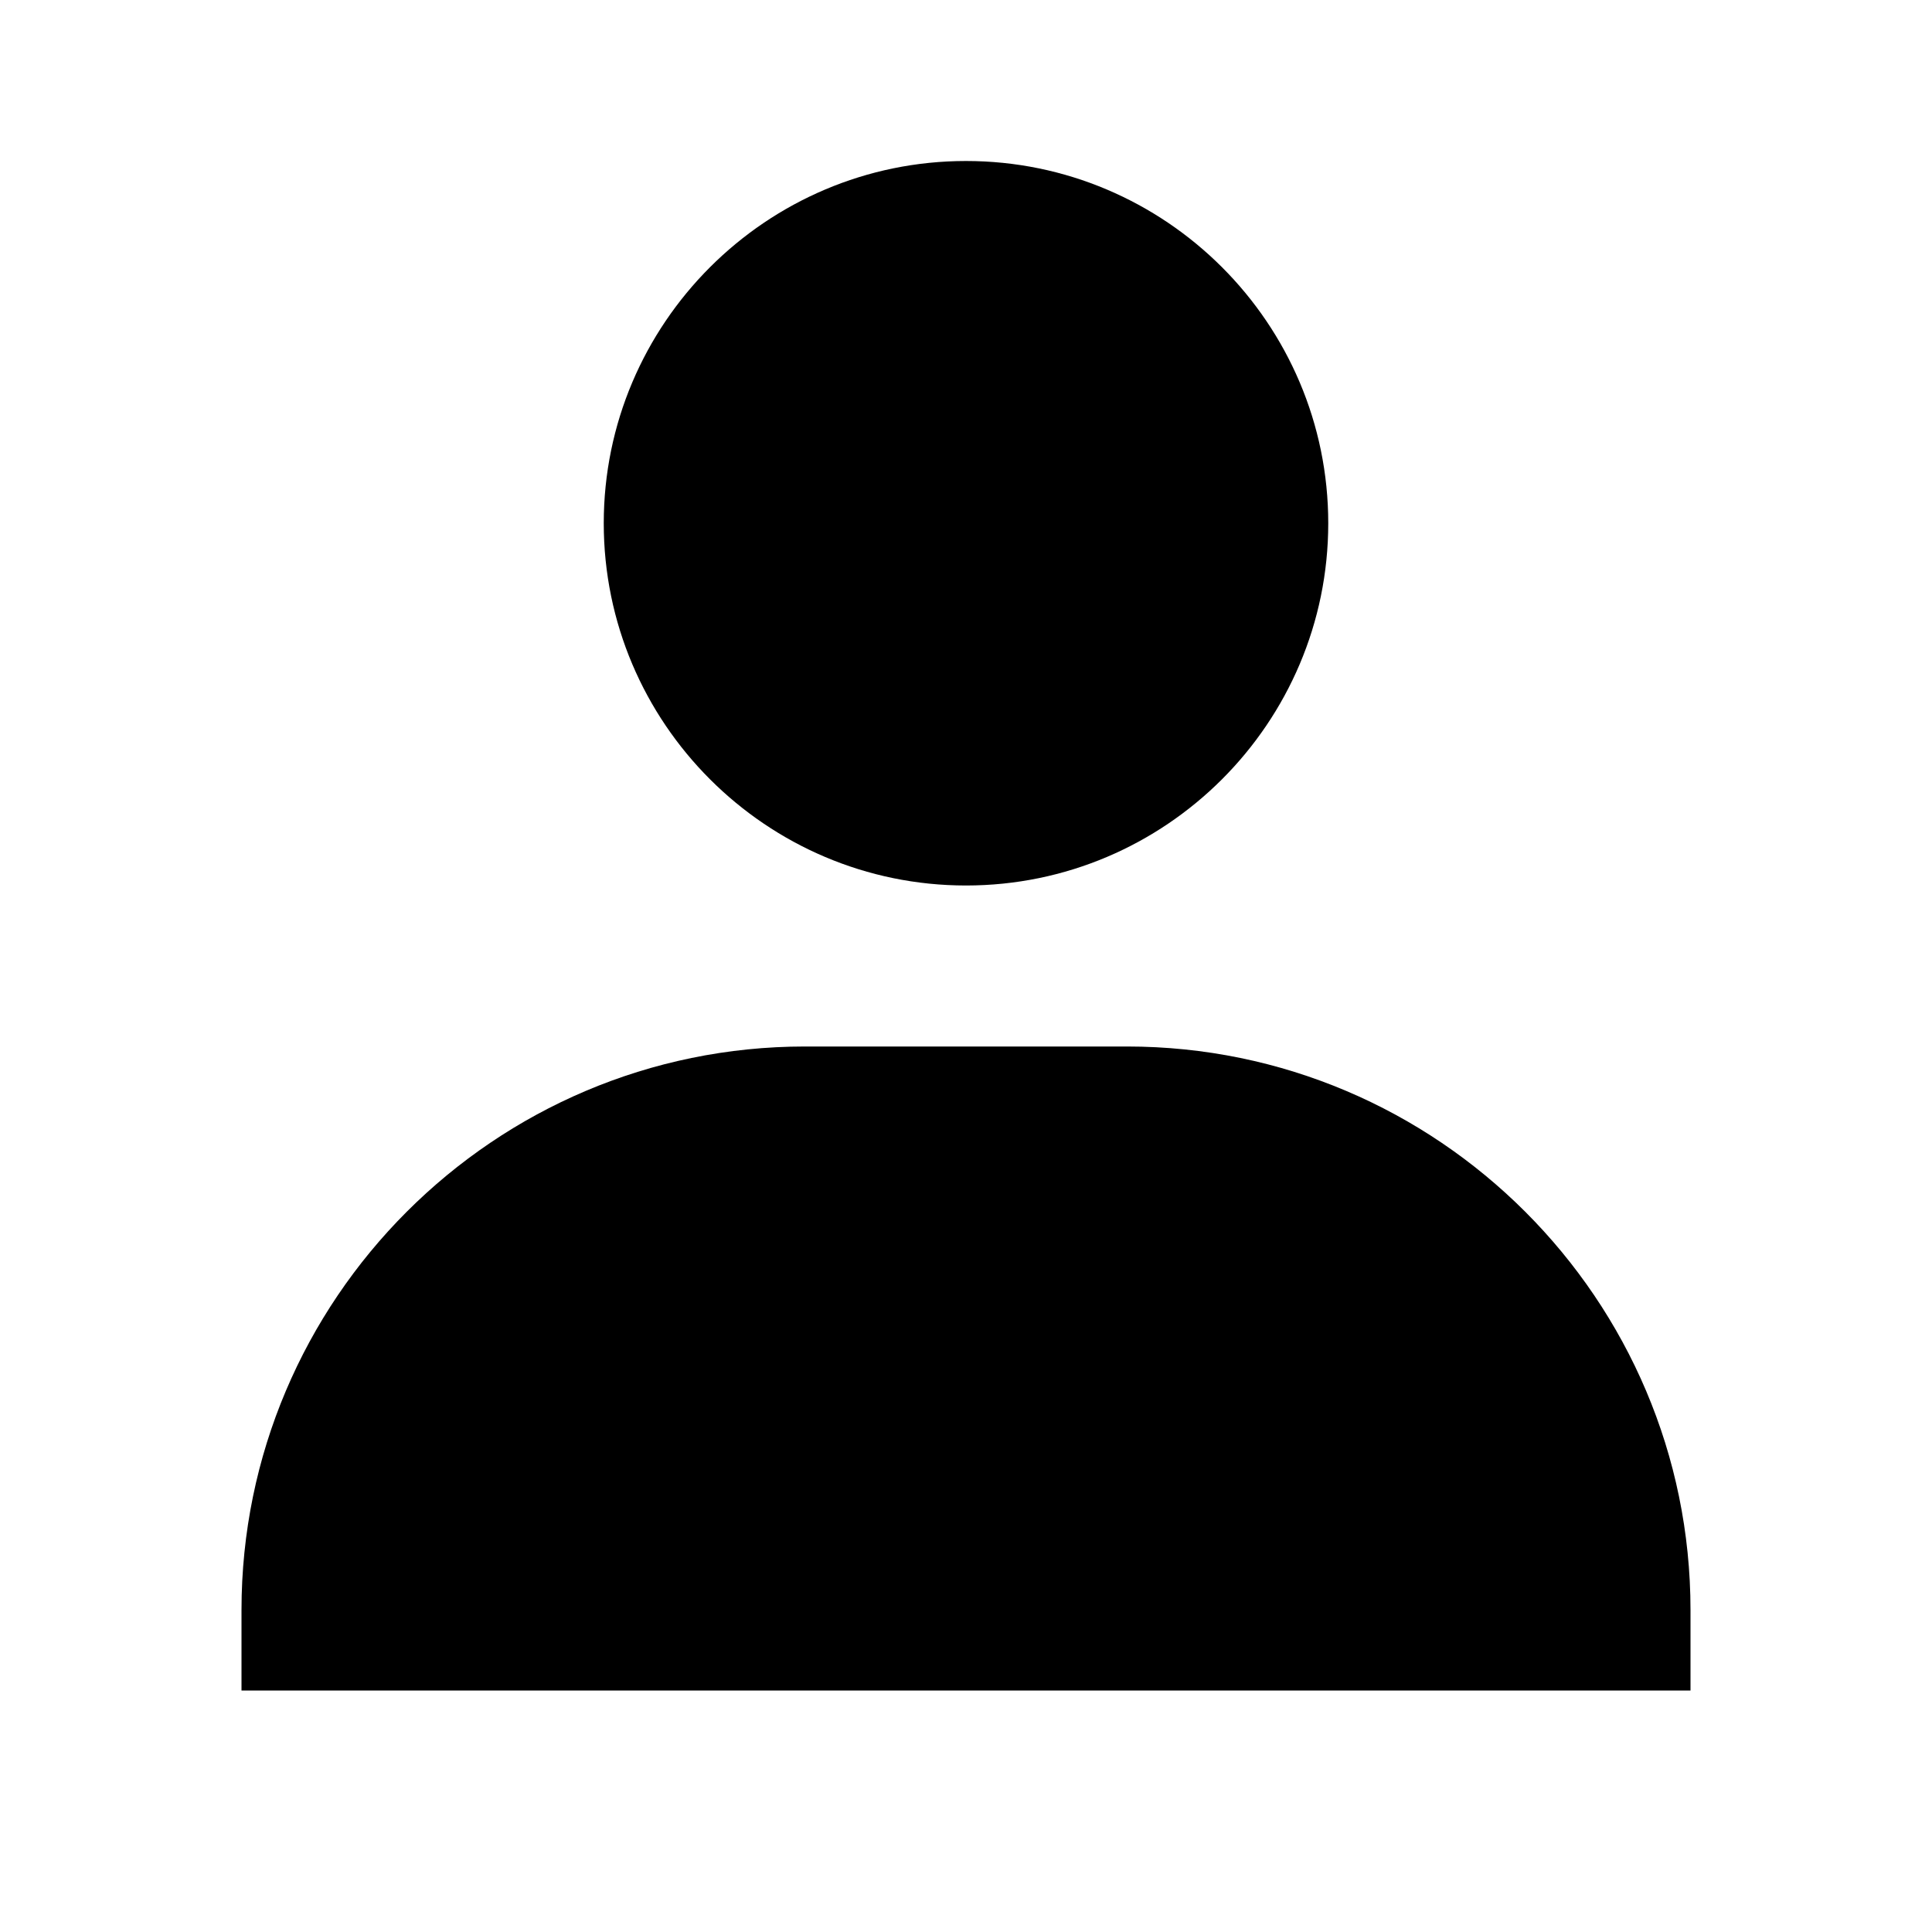
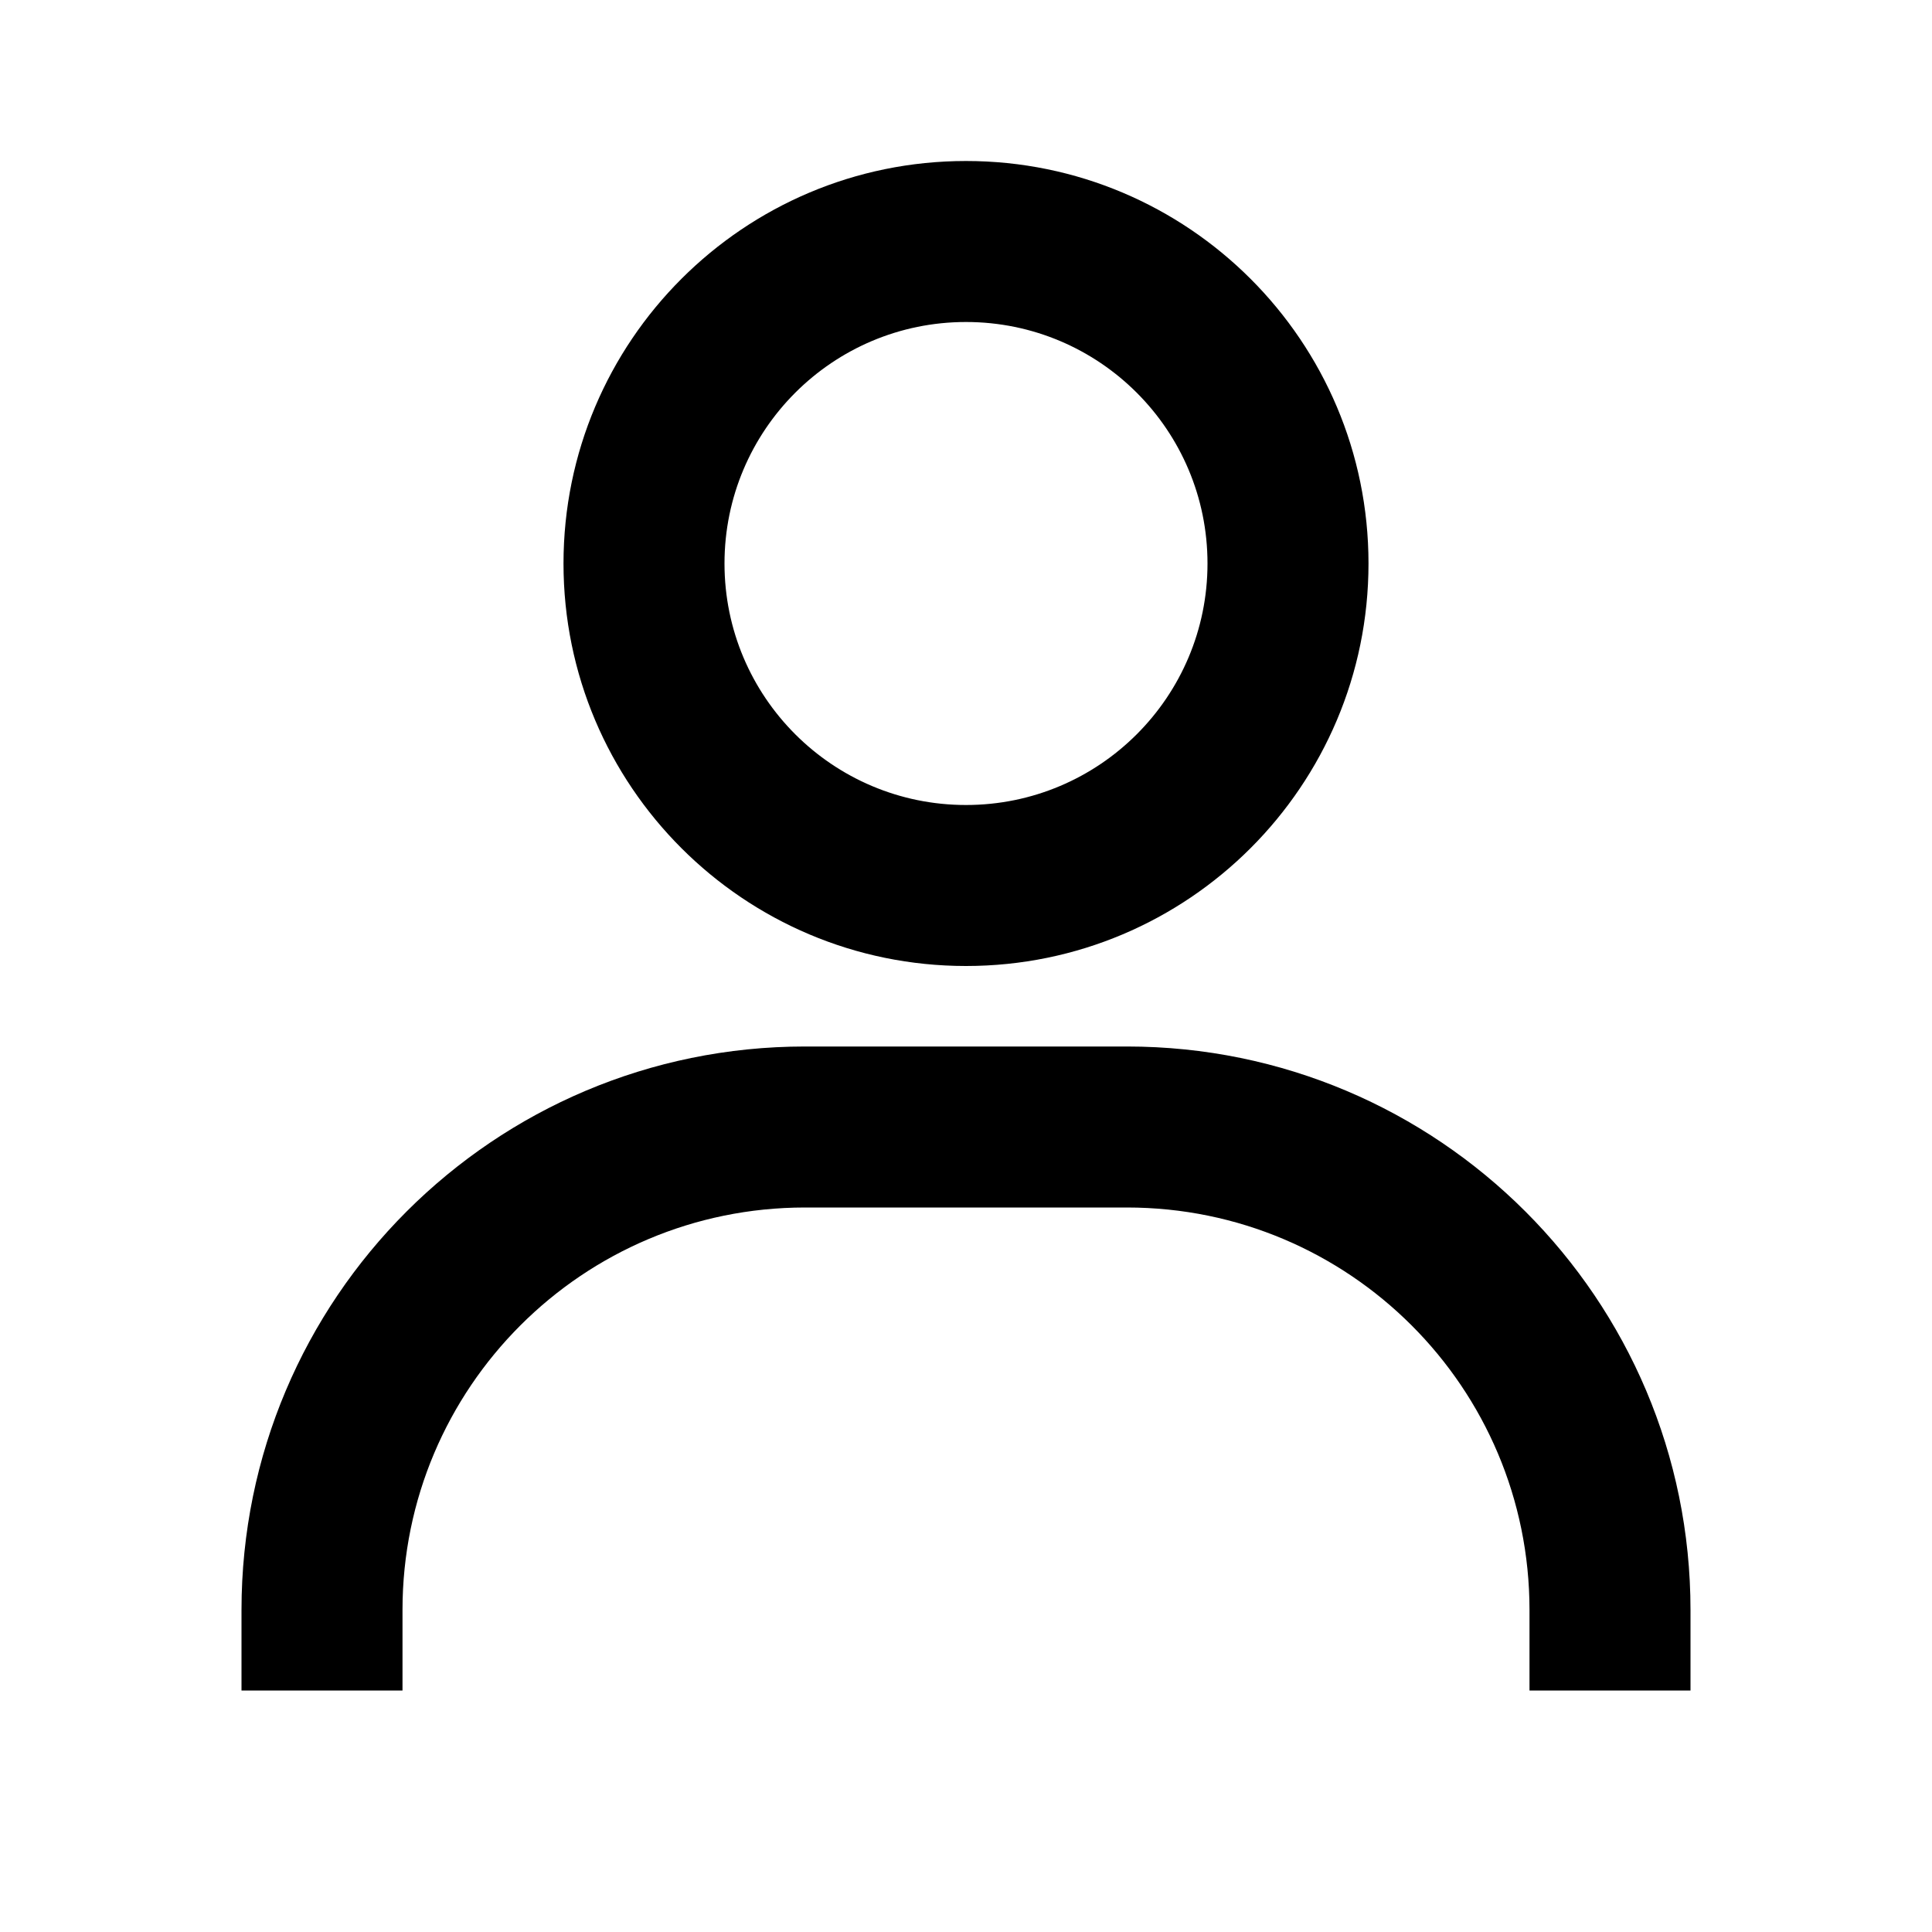
<svg xmlns="http://www.w3.org/2000/svg" width="24" height="24" viewBox="0 0 24 24">
-   <path fill="currentColor" d="M7.5 6.5C7.5 8.981 9.519 11 12 11s4.5-2.019 4.5-4.5S14.481 2 12 2S7.5 4.019 7.5 6.5M20 21h1v-1c0-3.859-3.141-7-7-7h-4c-3.86 0-7 3.141-7 7v1z" />
+   <path fill="currentColor" d="M12 2a5 5 0 1 0 5 5a5 5 0 0 0-5-5m0 8a3 3 0 1 1 3-3a3 3 0 0 1-3 3m9 11v-1a7 7 0 0 0-7-7h-4a7 7 0 0 0-7 7v1h2v-1a5 5 0 0 1 5-5h4a5 5 0 0 1 5 5v1z" />
</svg>
